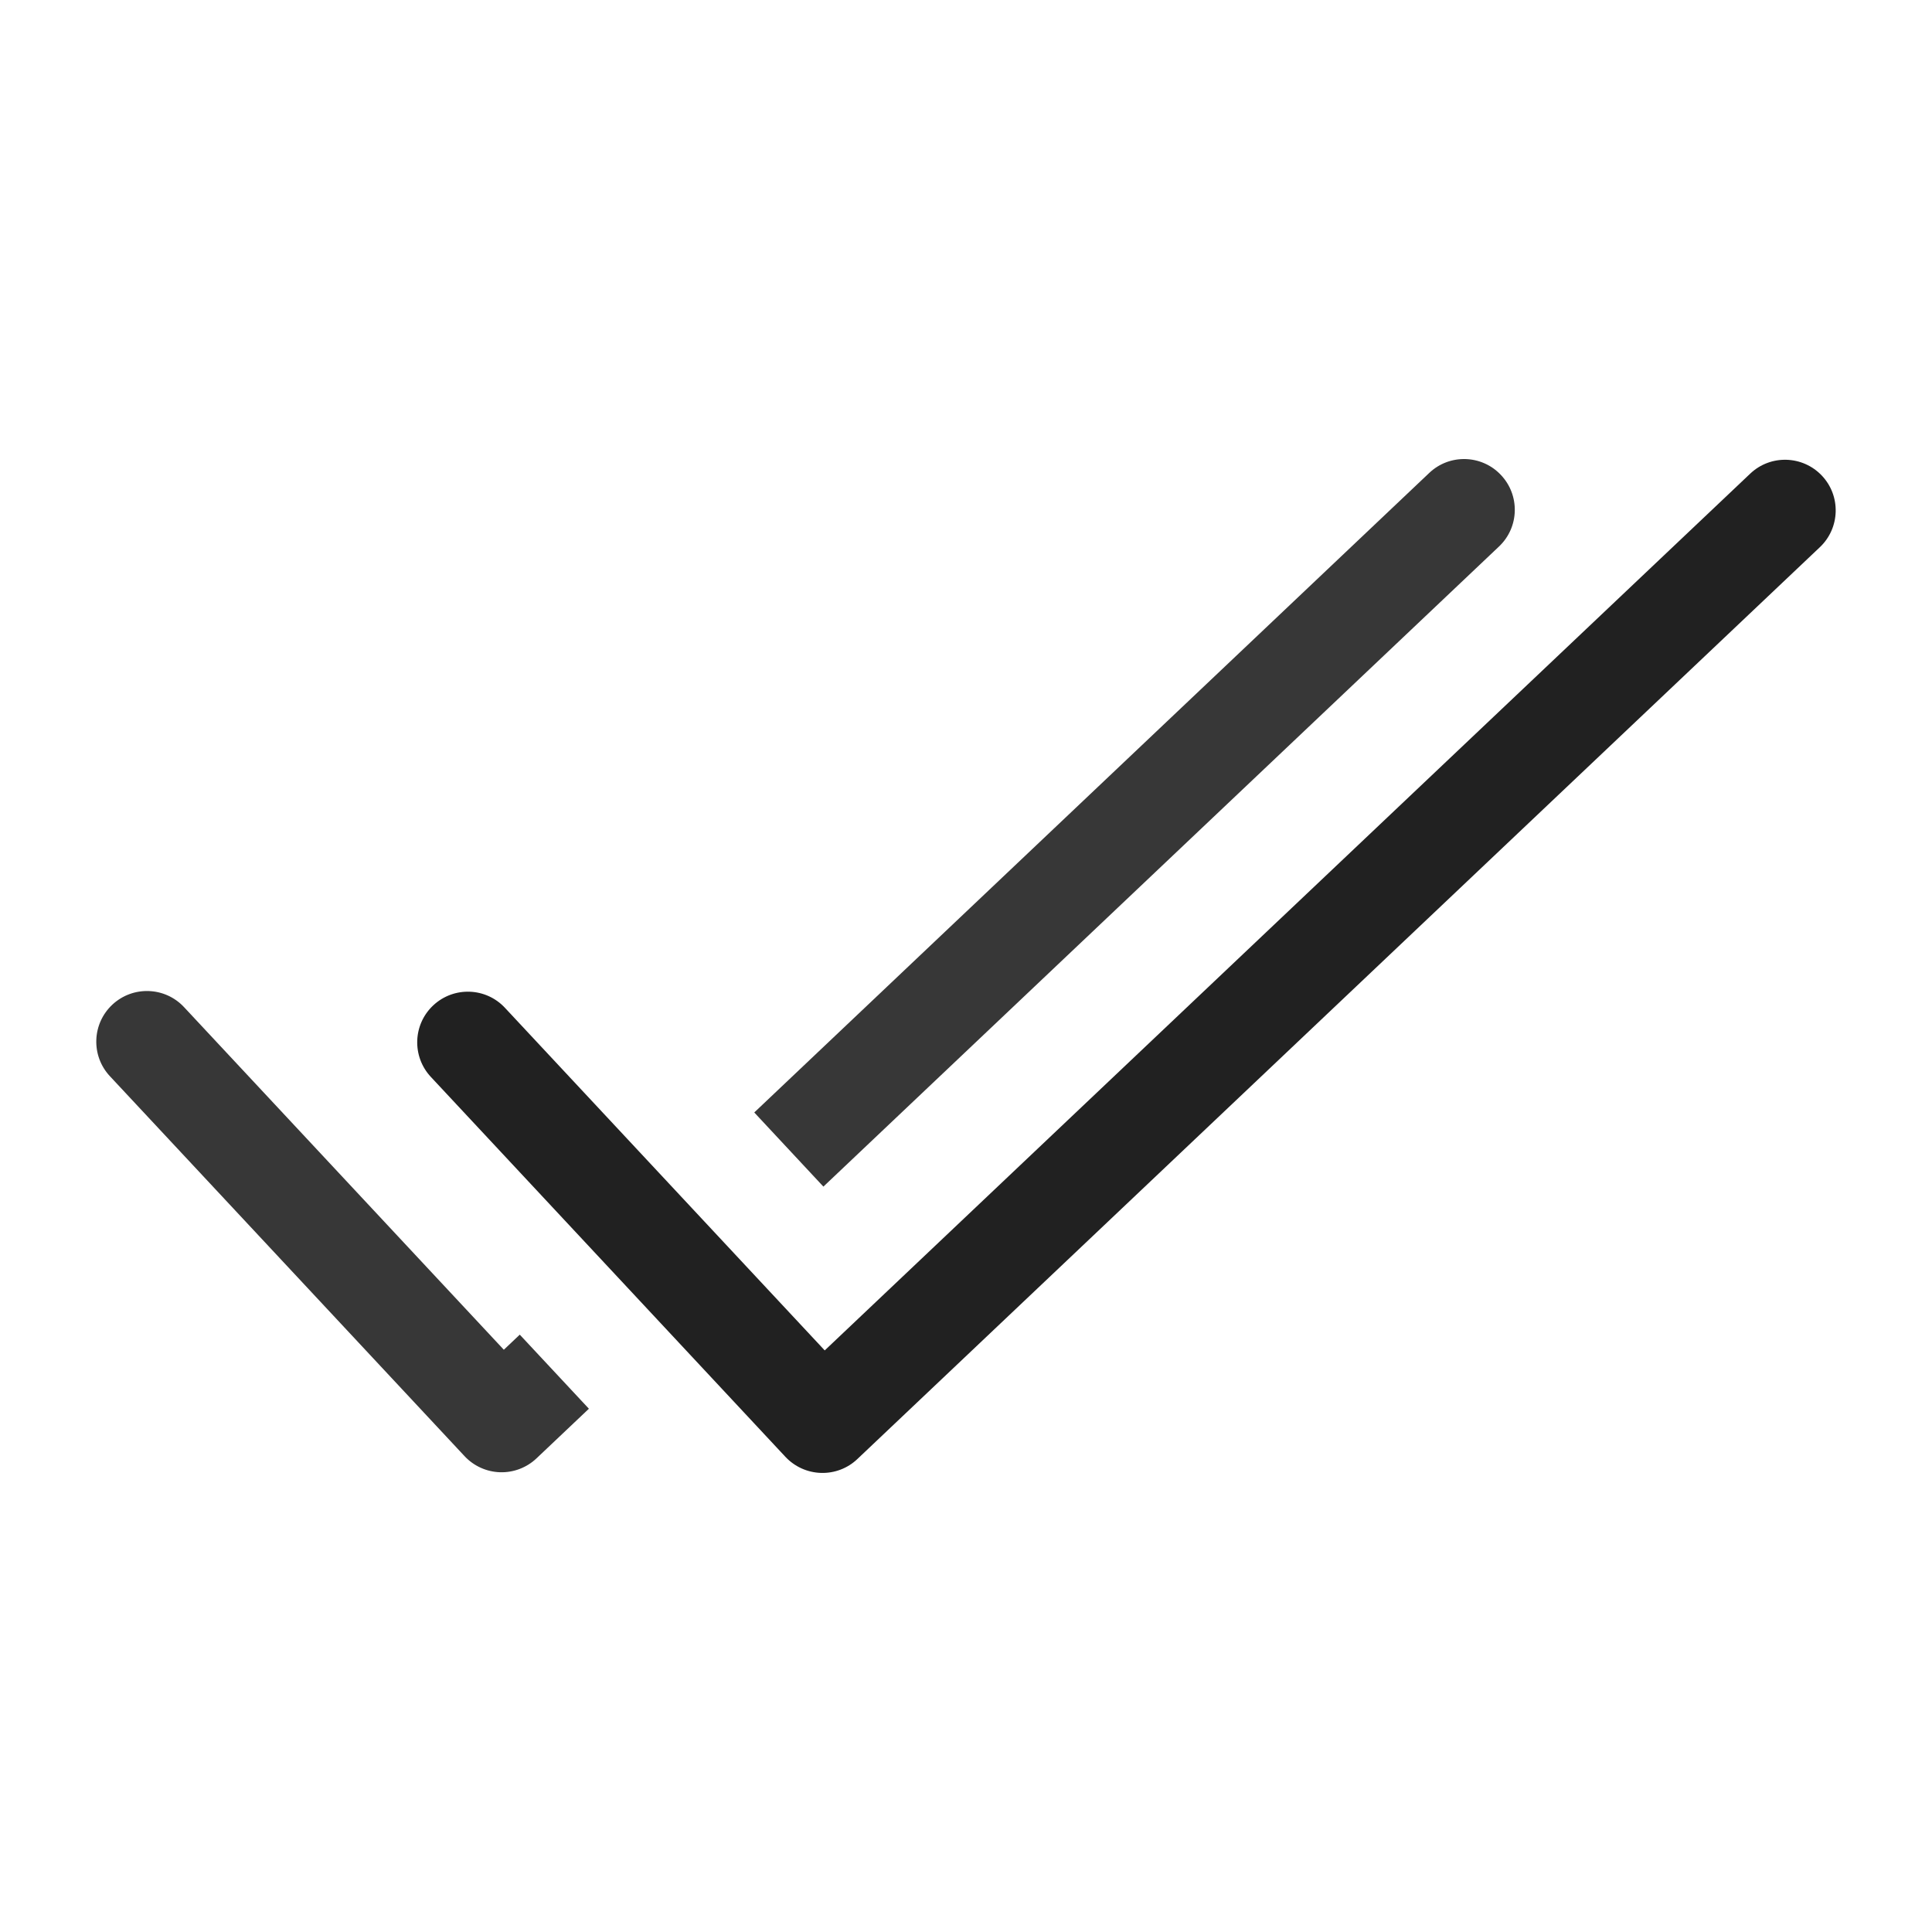
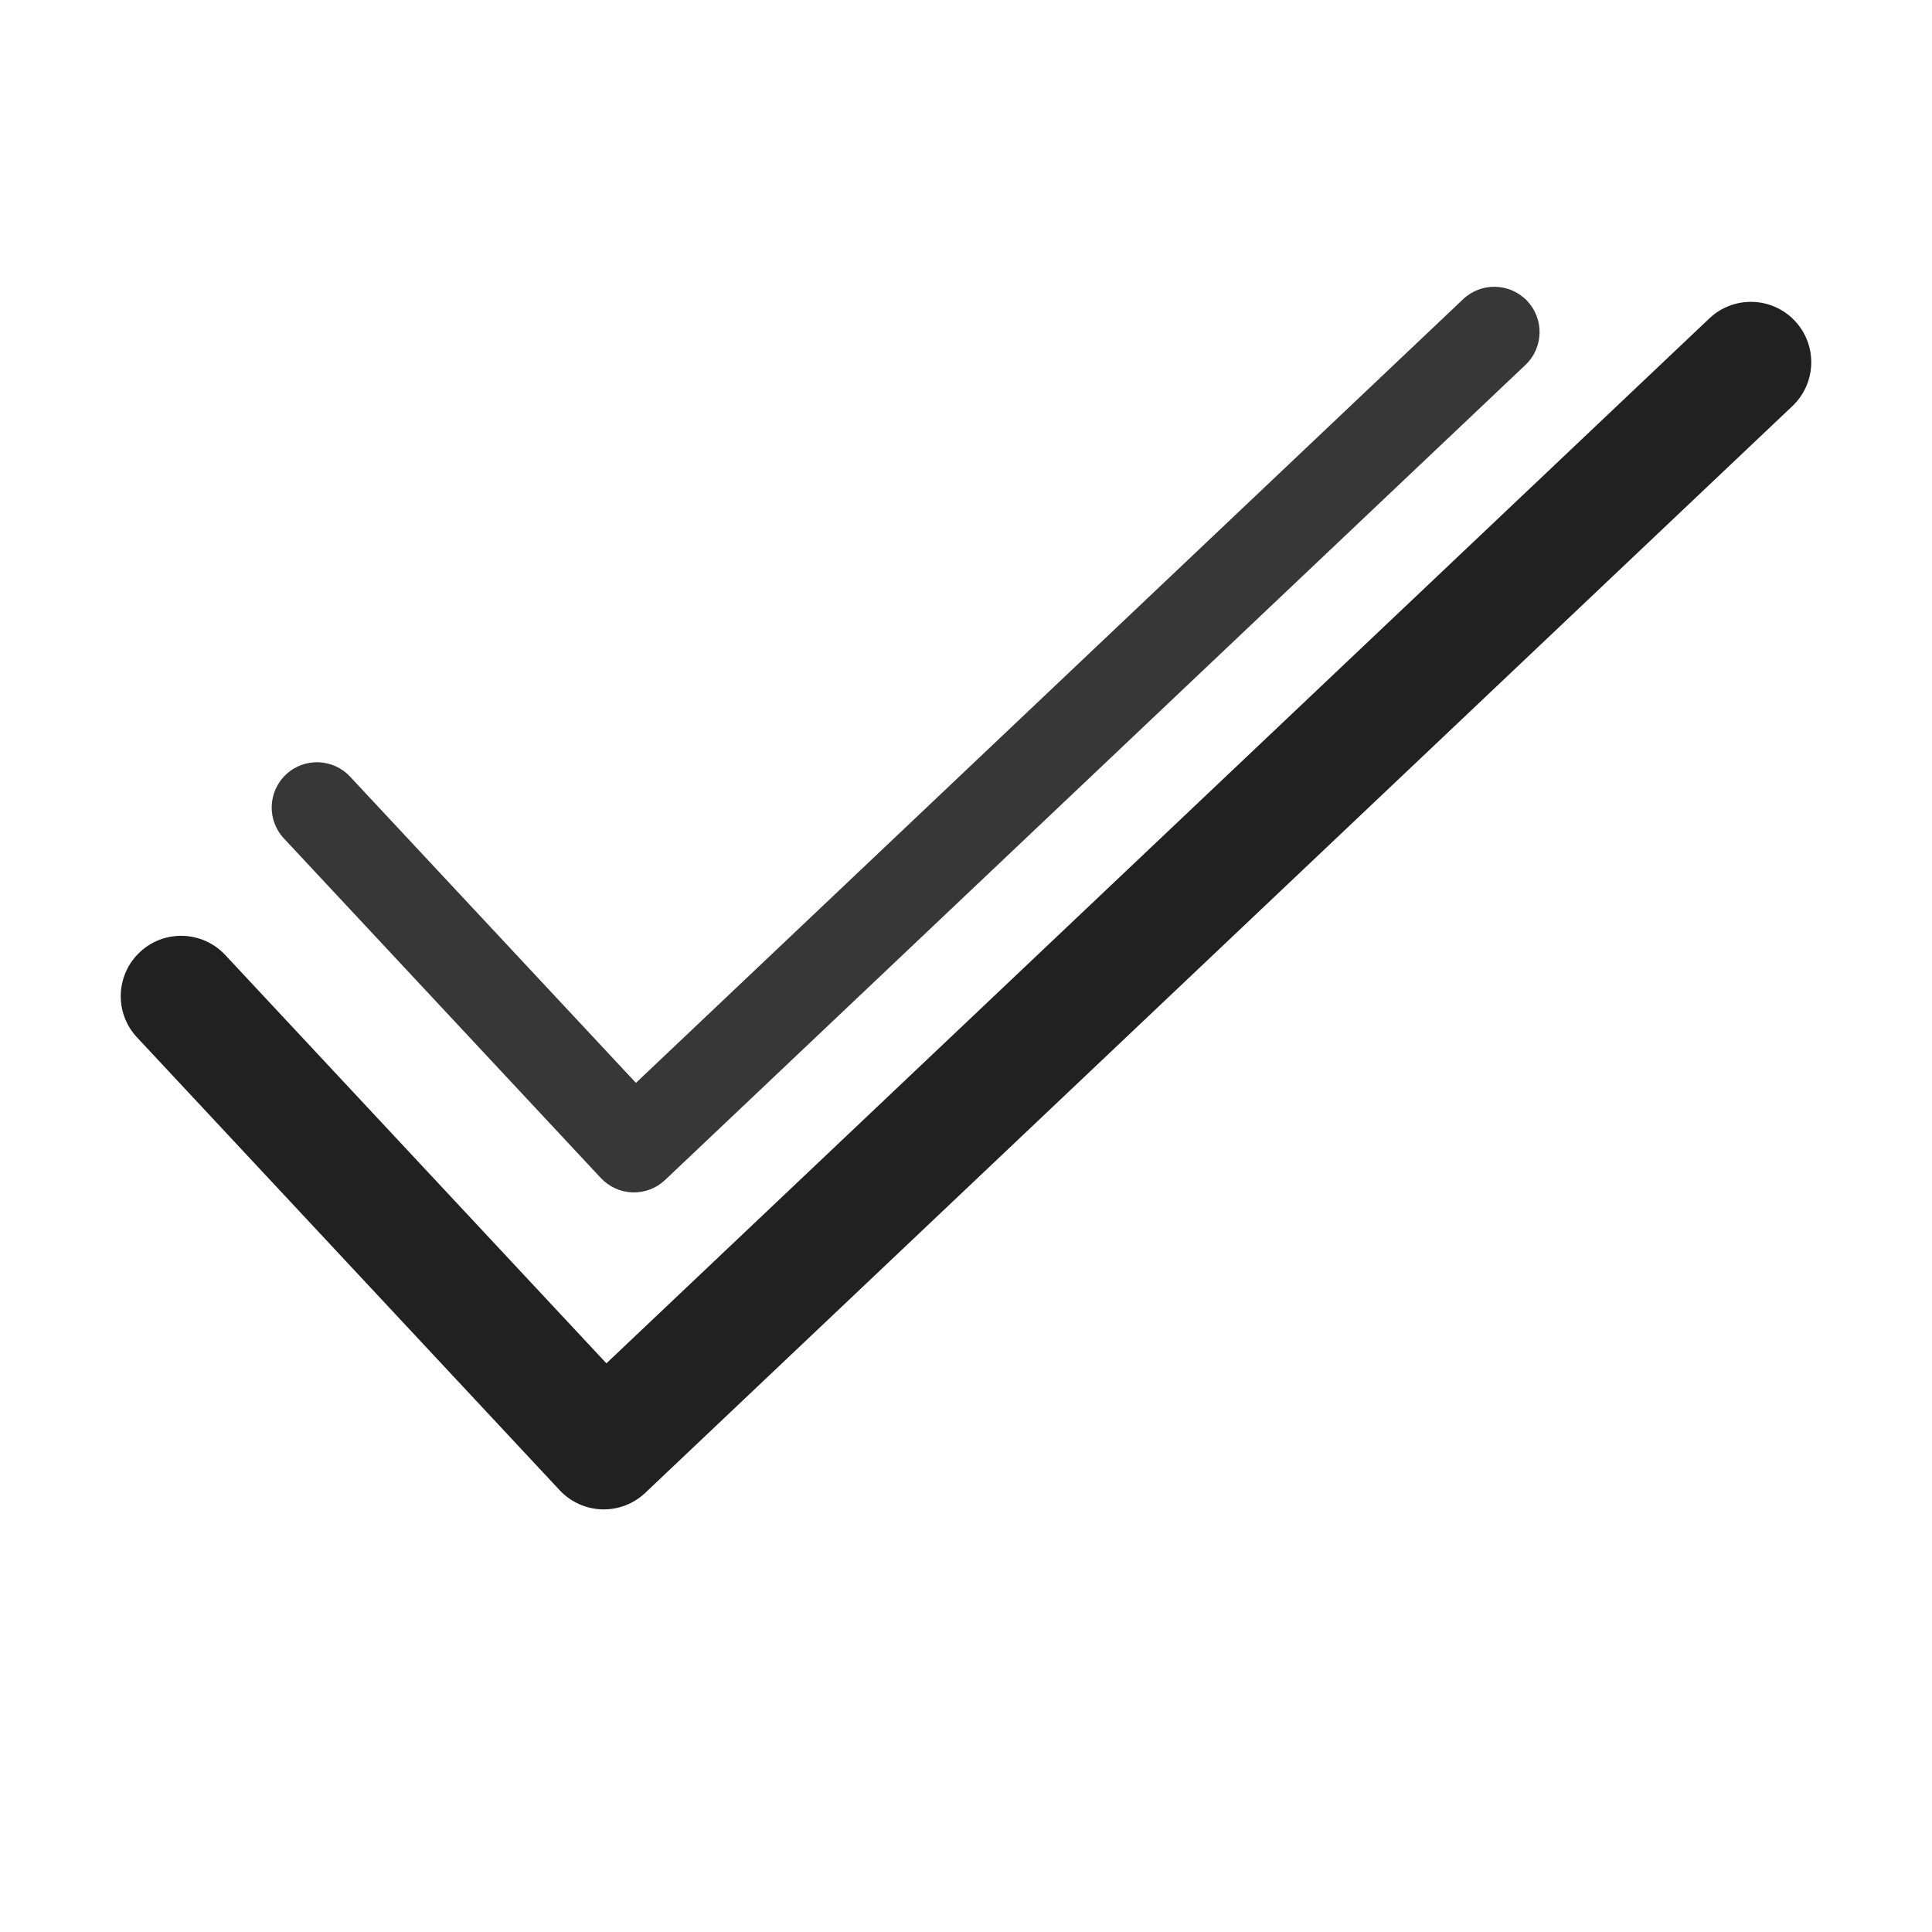
- <svg xmlns="http://www.w3.org/2000/svg" width="32" height="32" viewBox="0 0 32 32" fill="none" version="1.1" id="svg4">
-   <defs id="defs8" />
-   <path id="path2" d="M 8.609,22.106 8.345,22.356 3.048,16.681 C 2.732,16.342 2.2,16.324 1.861,16.64 1.523,16.956 1.504,17.486 1.82,17.825 l 5.874,6.293 c 0.153,0.164 0.365,0.26 0.588,0.267 0.223,0.007 0.441,-0.076 0.603,-0.229 l 0.869,-0.823 z" style="opacity:0.9;fill:#212121;fill-opacity:1;stroke-width:0.839" />
-   <path id="path13510" d="M 13.638,19.654 24.828,9.052 C 25.165,8.733 25.178,8.202 24.859,7.866 24.541,7.529 24.009,7.514 23.673,7.833 L 12.493,18.426 Z" style="opacity:0.9;fill:#212121;fill-opacity:1;stroke-width:0.839" />
-   <path d="m 30.175,7.877 c 0.319,0.336 0.304,0.868 -0.032,1.186 L 14.2,24.167 c -0.162,0.154 -0.379,0.236 -0.603,0.229 -0.224,-0.007 -0.435,-0.103 -0.588,-0.266 L 7.136,17.837 C 6.82,17.498 6.838,16.967 7.177,16.651 7.516,16.335 8.047,16.353 8.363,16.692 L 13.66,22.367 28.989,7.845 c 0.336,-0.319 0.867,-0.304 1.186,0.032 z" fill="#212121" id="path2-9" style="stroke-width:0.839" />
+ <svg xmlns="http://www.w3.org/2000/svg" width="32" height="32" viewBox="0 0 32 32" fill="none">
+   <g transform="matrix(0.75 0 0 0.75 3 1)" opacity="0.9">
+     <path d="M29.726 5.312C30.106 5.713 30.089 6.346 29.688 6.726L10.688 24.726C10.494 24.909 10.236 25.008 9.969 25C9.703 24.991 9.451 24.877 9.269 24.682L2.269 17.182C1.892 16.779 1.914 16.146 2.318 15.769C2.721 15.392 3.354 15.414 3.731 15.818L10.044 22.581L28.312 5.274C28.713 4.894 29.346 4.911 29.726 5.312Z" fill="#212121" />
+   </g>
+   <path d="M29.726 5.312C30.106 5.713 30.089 6.346 29.688 6.726L10.688 24.726C10.494 24.909 10.236 25.008 9.969 25C9.703 24.991 9.451 24.877 9.269 24.682L2.269 17.182C1.892 16.779 1.914 16.146 2.318 15.769C2.721 15.392 3.354 15.414 3.731 15.818L10.044 22.581L28.312 5.274C28.713 4.894 29.346 4.911 29.726 5.312Z" fill="#212121" />
</svg>
